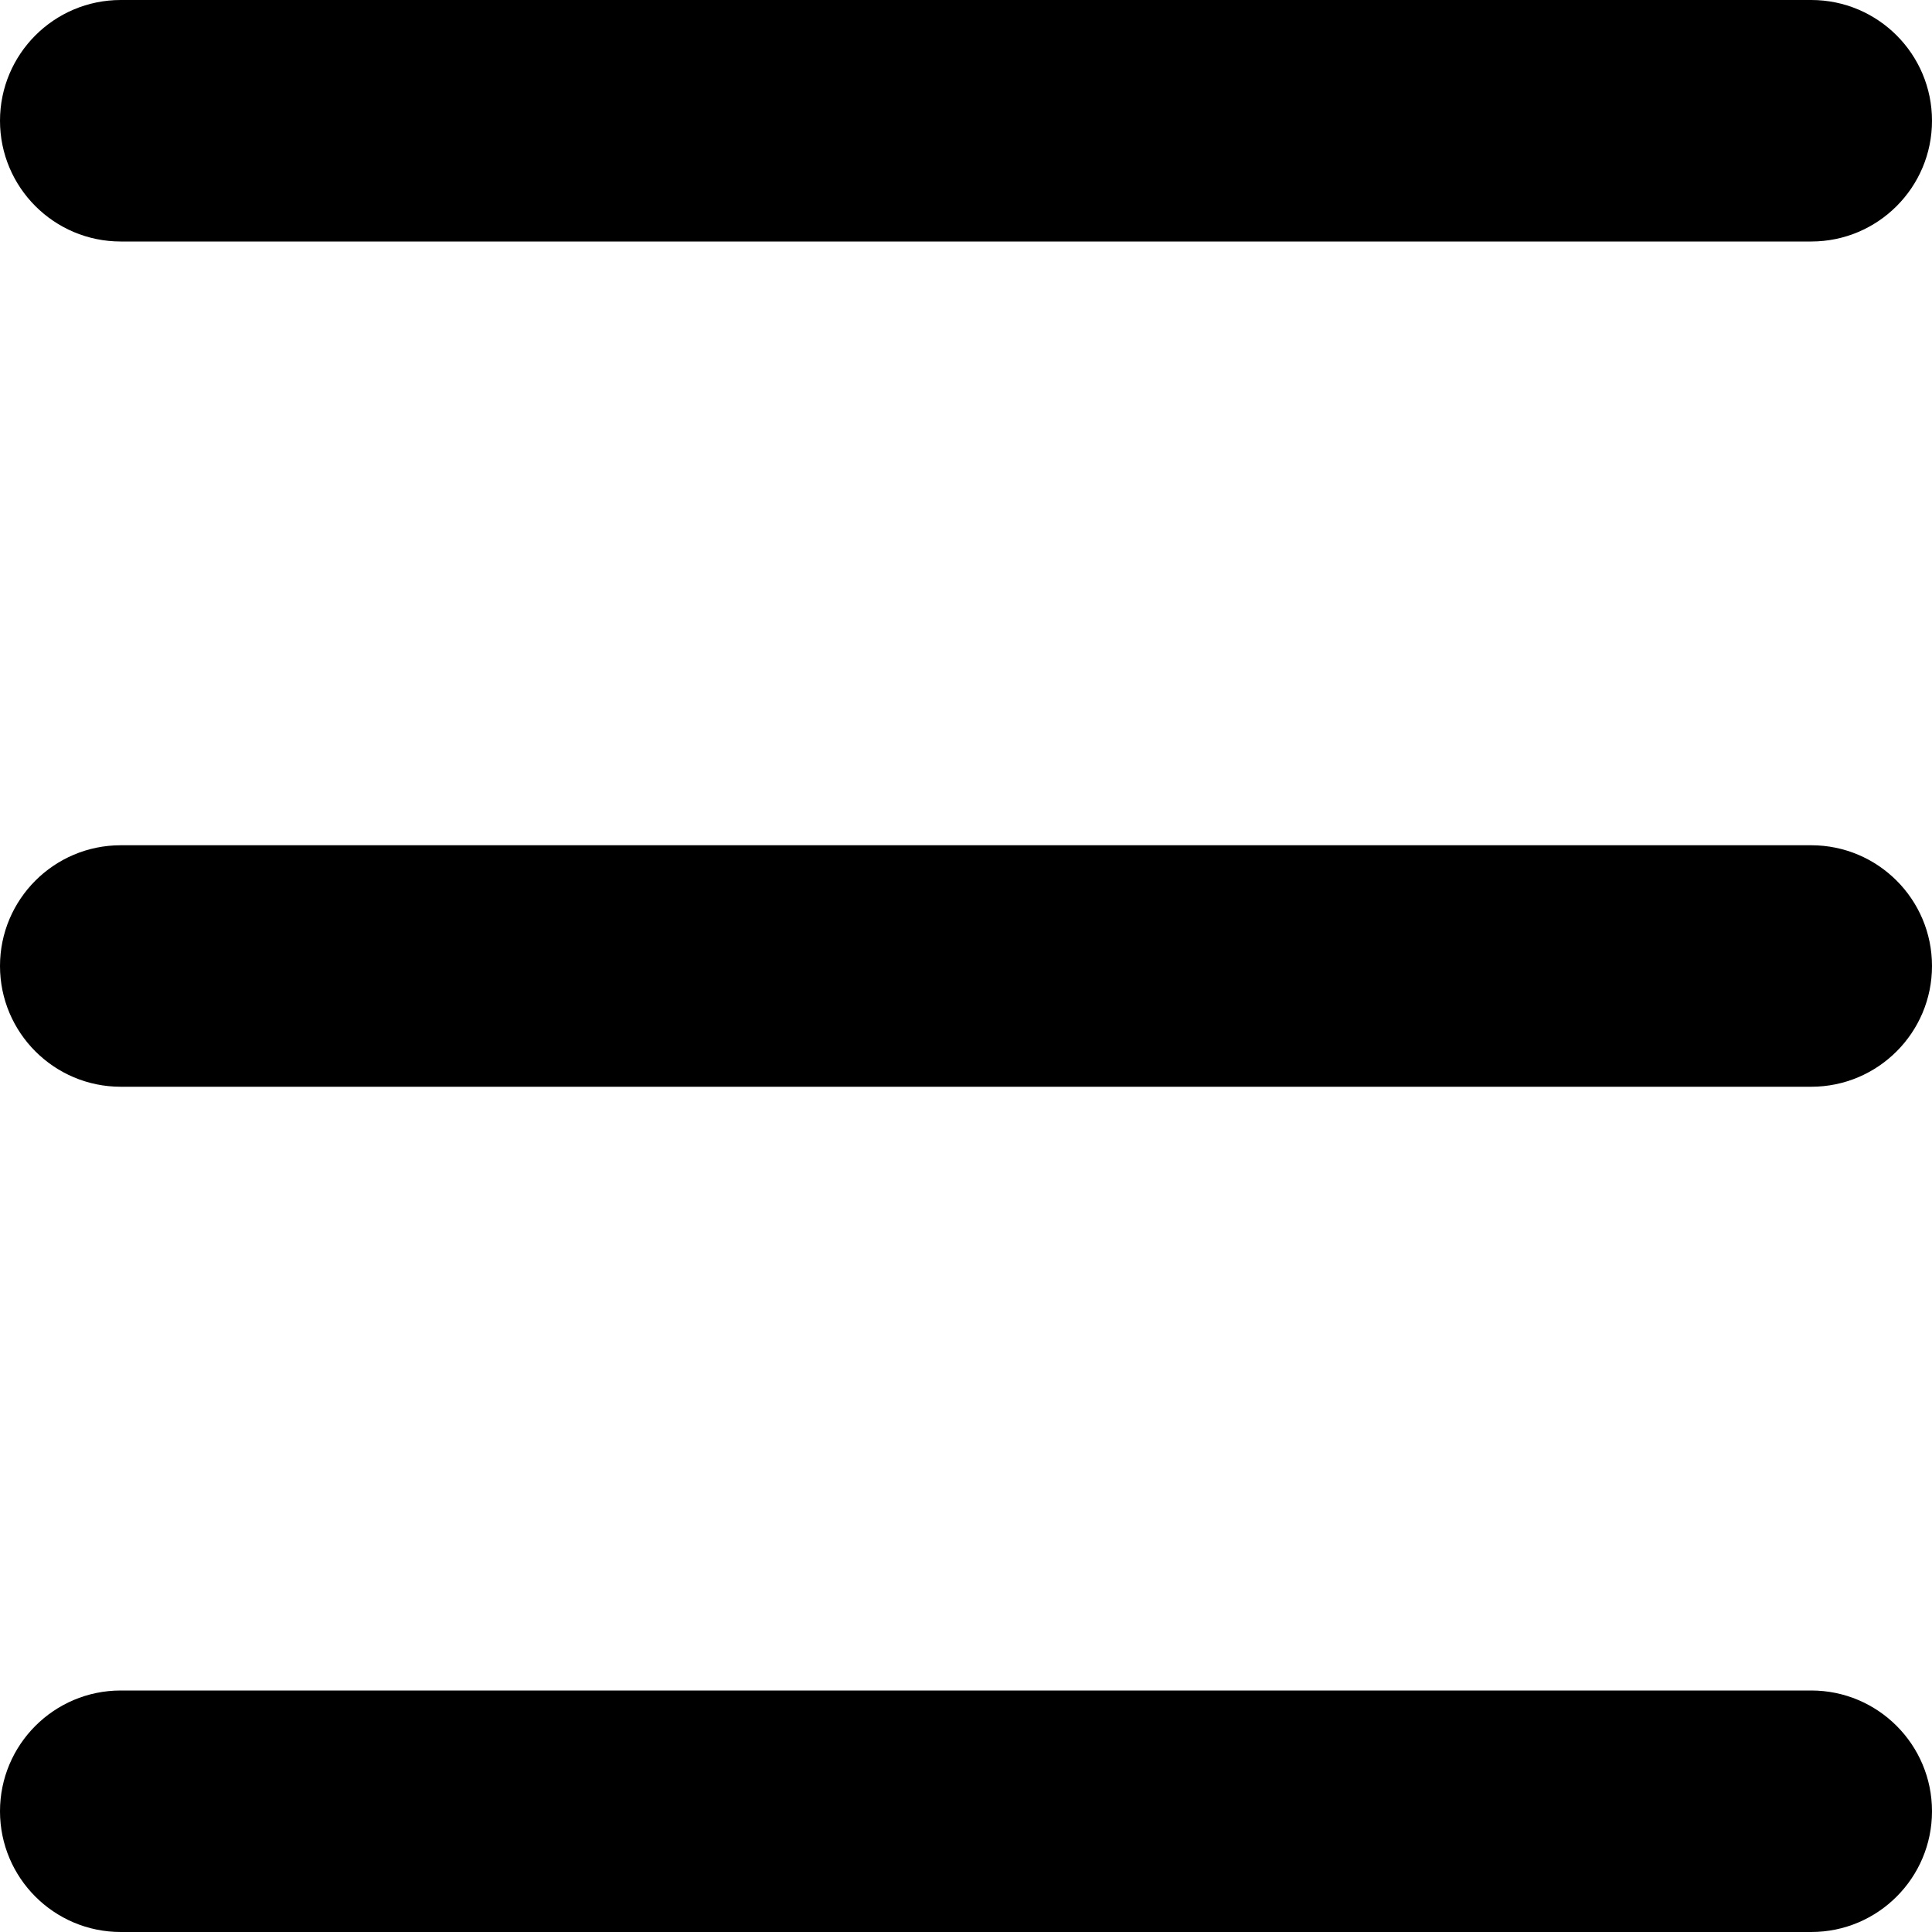
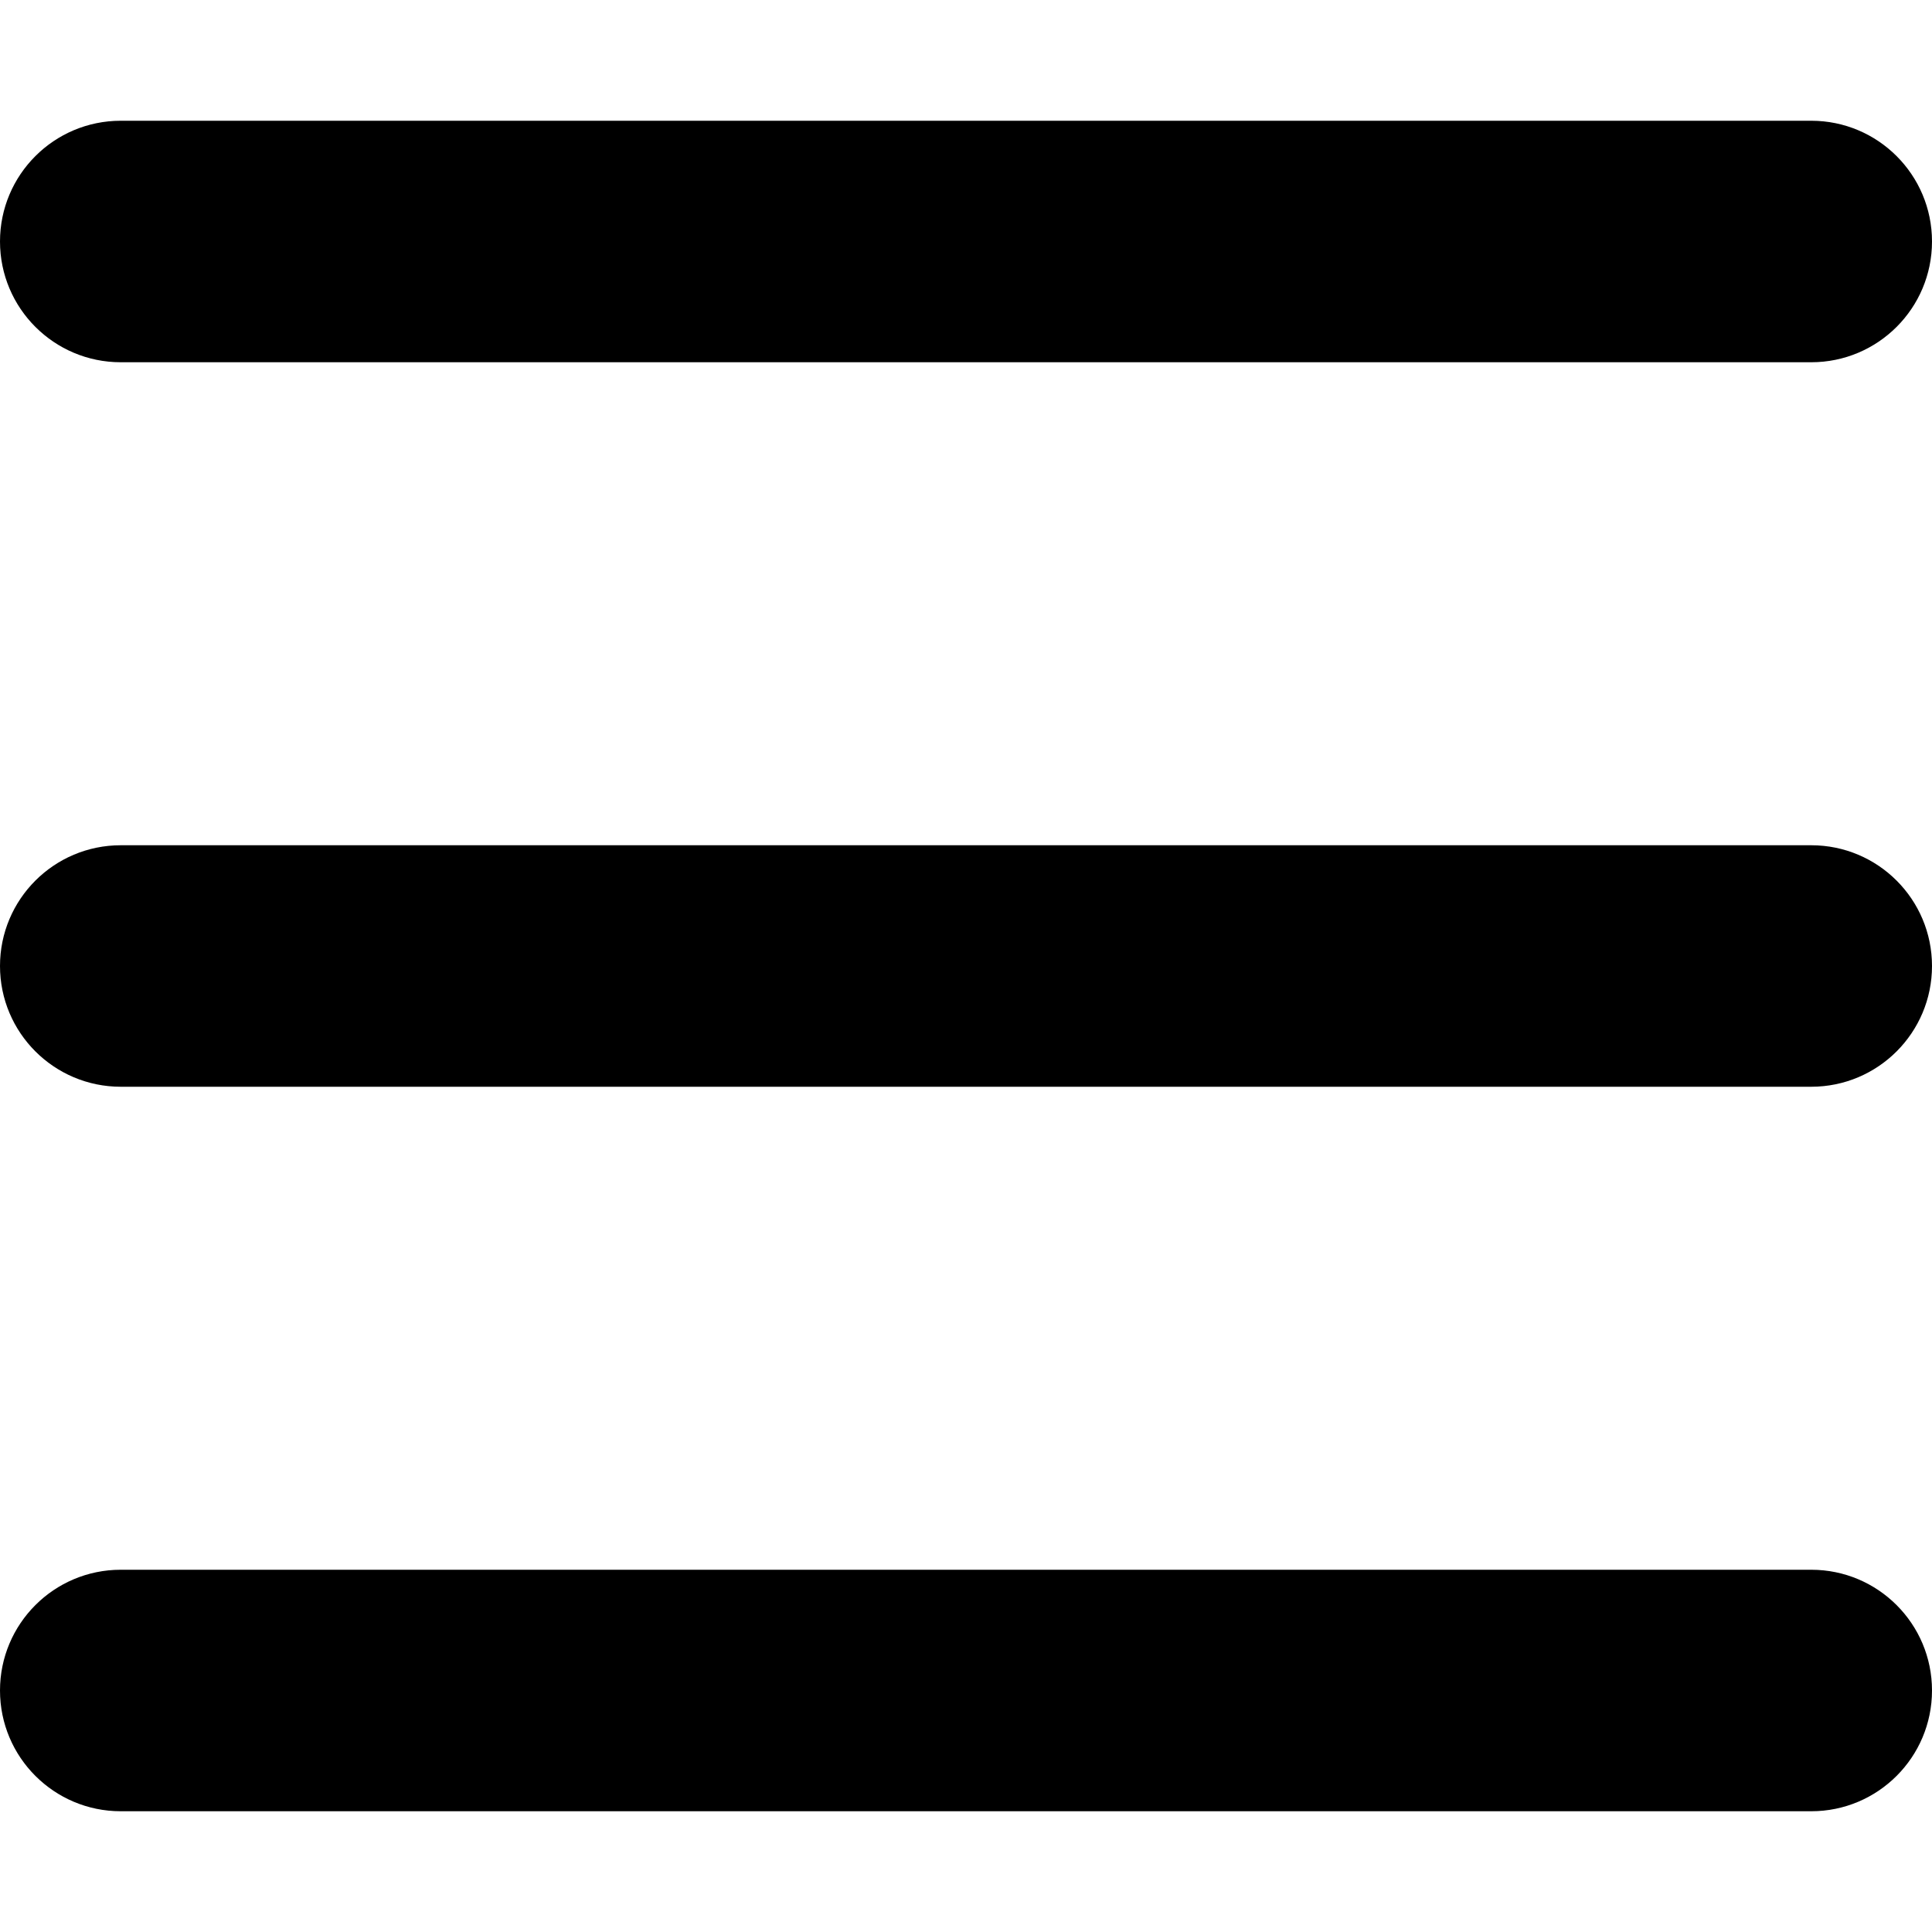
- <svg xmlns="http://www.w3.org/2000/svg" viewBox="0 0 512 512">
-   <path class="lexicon-icon-outline bars-line-top" d="M480 64h-448c-17.664 0-32-14.336-32-32v0c0-17.664 14.336-32 32-32h448c17.664 0 32 14.336 32 32v0c0 17.664-14.336 32-32 32z" />
-   <path class="lexicon-icon-outline bars-line-middle" d="M480 288h-448c-17.664 0-32-14.336-32-32v0c0-17.664 14.336-32 32-32h448c17.664 0 32 14.336 32 32v0c0 17.664-14.336 32-32 32z" />
-   <path class="lexicon-icon-outline bars-line-bottom" d="M480 512h-448c-17.664 0-32-14.336-32-32v0c0-17.664 14.336-32 32-32h448c17.664 0 32 14.336 32 32v0c0 17.664-14.336 32-32 32z" />
+ <svg xmlns="http://www.w3.org/2000/svg" viewBox="0 0 16 16">
+   <path class="lexicon-icon-outline" d="M15 3H1a1 1 0 0 1 0-2h14a1 1 0 0 1 0 2Zm0 6H1a1 1 0 0 1 0-2h14a1 1 0 0 1 0 2ZM1 15h14a1 1 0 0 0 0-2H1a1 1 0 0 0 0 2Z" />
</svg>
